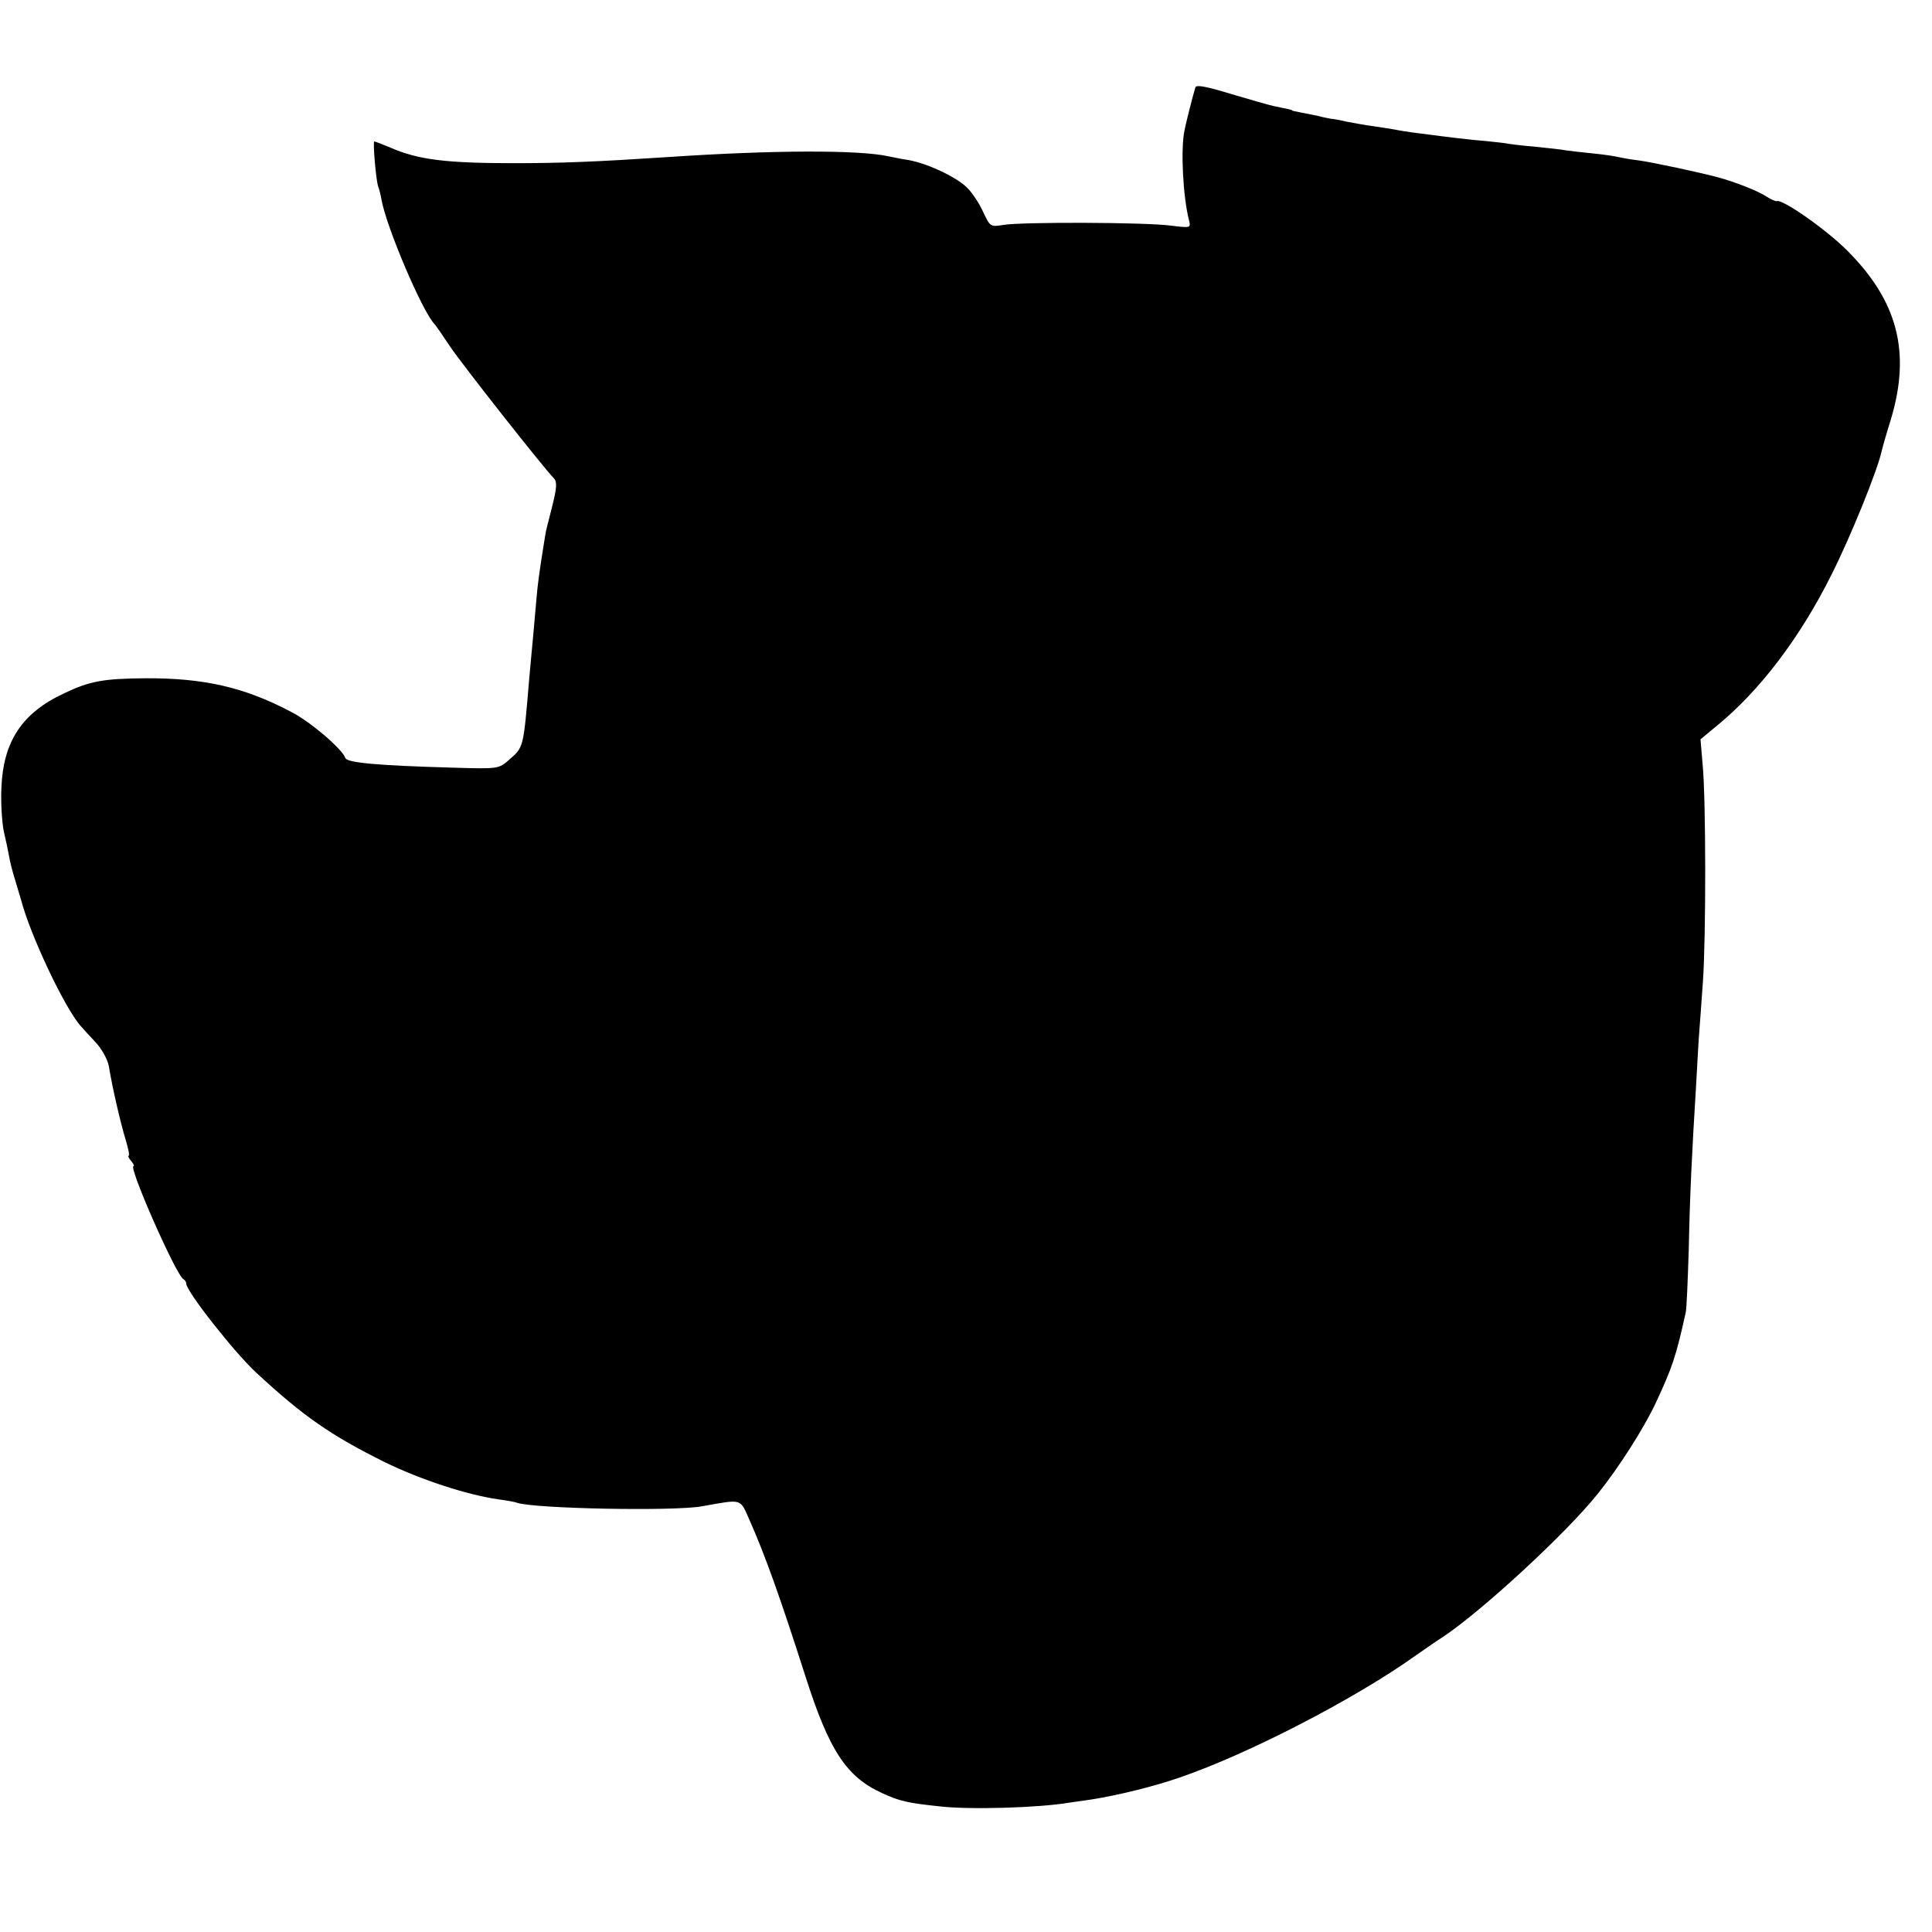
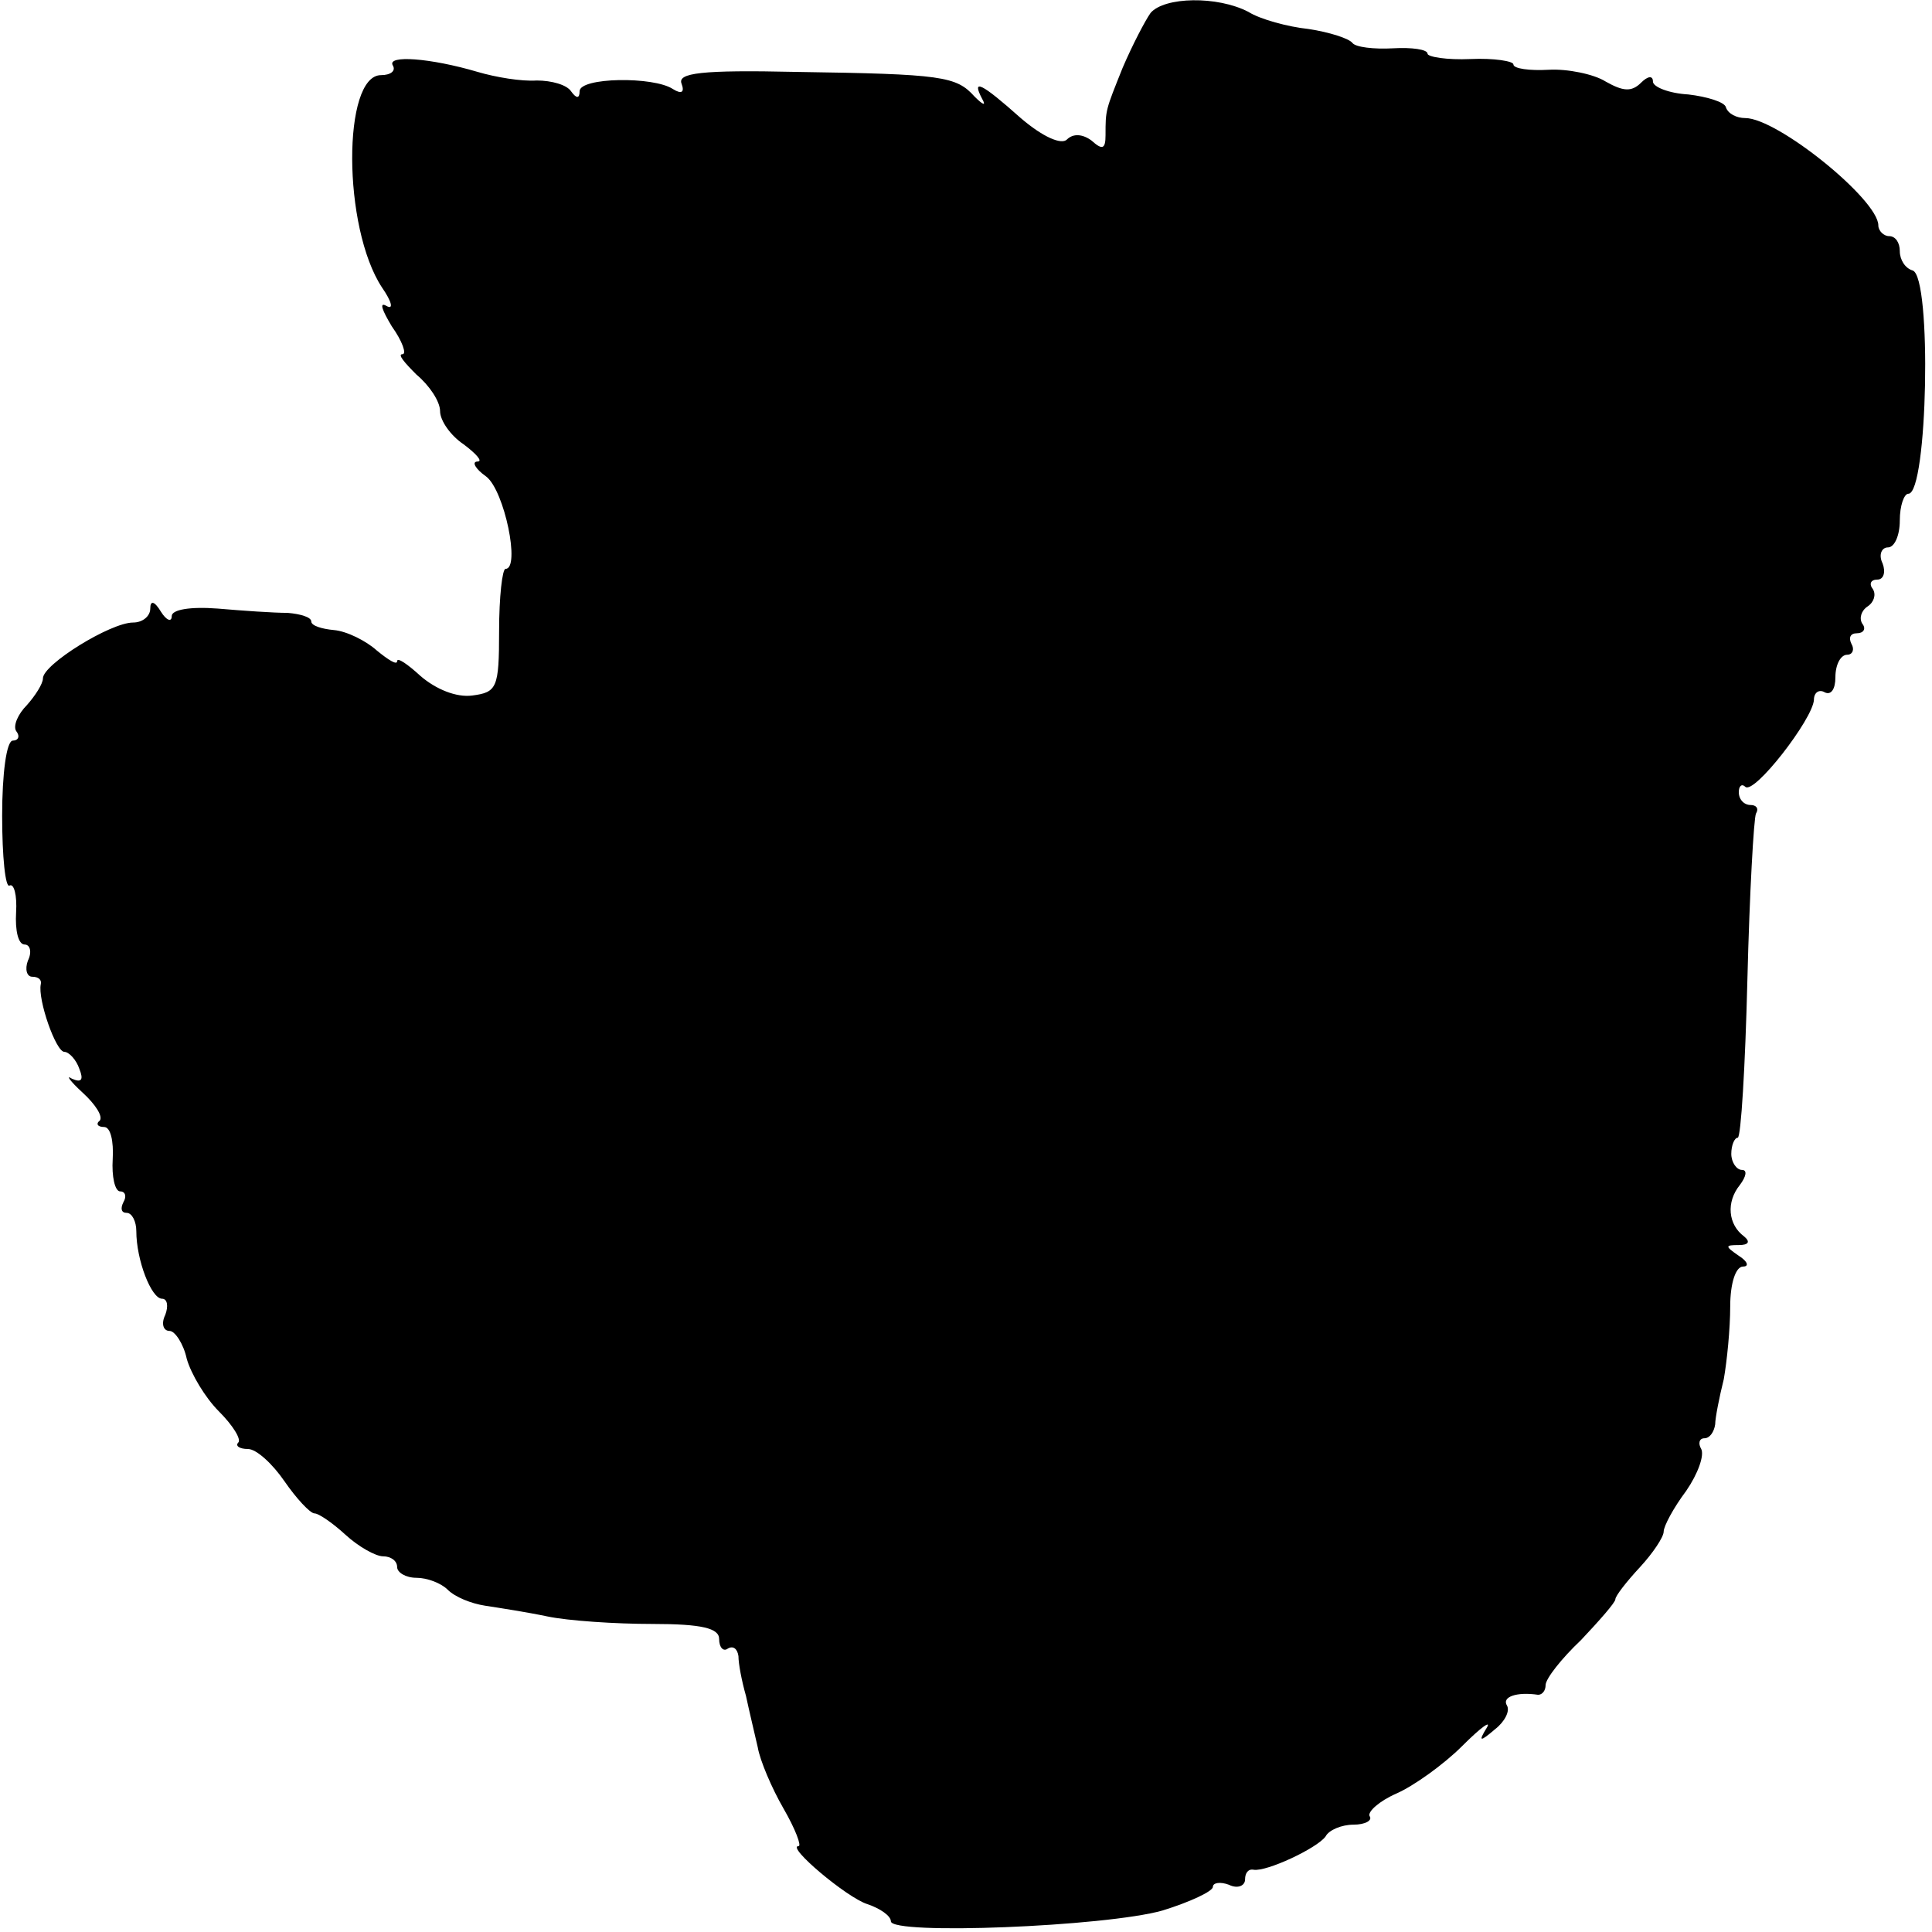
- <svg xmlns="http://www.w3.org/2000/svg" version="1.0" width="560pt" height="560pt" viewBox="0 0 560 560" preserveAspectRatio="xMidYMid meet">
-   <g transform="translate(0,560) scale(0.1,-0.1)" fill="#000000" stroke="none">
-     <path d="M3465 5347 c-6 -19 -27 -100 -32 -127 -11 -54 -4 -189 13 -257 6 -24 6 -24 -52 -17 -73 10 -436 11 -486 2 -37 -6 -38 -5 -57 35 -10 23 -30 54 -44 69 -27 31 -114 73 -173 84 -22 3 -48 9 -59 11 -87 19 -337 18 -635 -2 -213 -14 -314 -18 -450 -18 -197 0 -278 10 -358 45 -24 10 -45 18 -47 18 -5 0 5 -113 11 -130 3 -8 8 -26 10 -40 15 -81 119 -325 154 -360 3 -3 23 -32 45 -65 35 -52 268 -348 301 -382 9 -10 8 -28 -6 -83 -10 -39 -19 -74 -19 -78 -1 -4 -3 -20 -6 -37 -11 -69 -17 -112 -20 -150 -2 -22 -6 -68 -9 -102 -3 -35 -9 -93 -12 -130 -17 -203 -16 -198 -58 -235 -31 -27 -31 -27 -166 -23 -213 6 -305 14 -309 28 -9 26 -100 104 -156 133 -136 72 -254 99 -425 98 -120 -1 -160 -8 -235 -44 -122 -57 -176 -140 -181 -275 -2 -44 2 -100 7 -125 6 -25 12 -54 14 -65 4 -24 10 -48 24 -93 5 -18 11 -36 12 -40 26 -101 127 -315 173 -366 6 -7 25 -28 43 -47 18 -19 34 -49 38 -67 11 -67 35 -169 49 -215 8 -26 12 -47 9 -47 -3 0 0 -7 7 -15 7 -8 10 -15 7 -15 -16 0 125 -320 145 -328 4 -2 8 -8 8 -13 0 -22 140 -200 203 -258 137 -127 217 -182 372 -259 102 -50 238 -95 330 -108 22 -3 47 -7 54 -10 51 -17 455 -25 536 -10 119 21 109 24 138 -41 45 -102 87 -219 162 -453 68 -213 118 -290 221 -337 52 -24 74 -29 169 -39 87 -10 287 -4 375 11 14 2 42 6 63 9 76 12 183 38 257 64 196 67 506 227 680 351 25 17 61 43 82 56 113 75 358 301 449 415 62 77 135 192 169 265 47 101 58 133 86 260 3 11 6 94 9 185 3 152 9 277 21 470 2 41 6 104 8 140 3 36 8 110 12 165 9 124 9 535 -1 631 l-6 71 47 39 c124 101 242 256 333 439 56 111 133 302 145 357 3 13 15 55 27 93 58 194 20 342 -127 489 -61 61 -188 150 -204 143 -3 -1 -17 5 -31 14 -22 15 -91 42 -139 55 -52 14 -192 44 -230 49 -25 3 -52 8 -60 10 -8 2 -40 7 -70 10 -30 3 -66 7 -80 9 -14 3 -56 7 -93 11 -37 3 -76 8 -85 10 -9 1 -48 6 -87 9 -38 4 -81 9 -95 11 -14 2 -45 6 -70 9 -25 3 -56 8 -70 11 -13 2 -42 7 -65 10 -22 3 -53 9 -70 12 -16 4 -34 7 -40 8 -5 0 -26 4 -45 9 -19 4 -44 9 -55 11 -11 2 -20 4 -20 5 0 2 -8 3 -55 13 -14 3 -69 19 -123 35 -69 21 -99 27 -102 19z" />
+ <svg xmlns="http://www.w3.org/2000/svg" version="1.0" width="180pt" height="180pt" viewBox="0 0 180 180" preserveAspectRatio="xMidYMid meet">
+   <g transform="translate(0,180) scale(0.1,-0.1)" fill="#000000" stroke="none">
+     <path d="M1072 1788 c-5 -7 -17 -30 -26 -51 -16 -40 -16 -39 -16 -63 0 -13 -3 -14 -13 -5 -8 6 -17 7 -23 1 -5 -5 -22 2 -43 20 -37 33 -46 37 -36 18 4 -7 1 -6 -7 2 -17 19 -30 21 -166 23 -89 2 -111 -1 -107 -11 3 -8 0 -10 -8 -5 -18 12 -87 11 -87 -2 0 -7 -3 -7 -8 0 -4 6 -18 10 -32 10 -14 -1 -38 3 -55 8 -44 13 -85 16 -79 6 3 -5 -2 -9 -11 -9 -36 0 -36 -142 1 -198 9 -13 11 -21 4 -17 -7 4 -4 -4 5 -19 10 -14 14 -26 10 -26 -5 0 2 -8 13 -19 12 -10 22 -25 22 -34 0 -9 10 -23 22 -31 12 -9 18 -16 13 -16 -6 0 -2 -7 8 -14 17 -13 32 -86 18 -86 -3 0 -6 -26 -6 -58 0 -53 -2 -57 -25 -60 -15 -2 -34 6 -48 18 -12 11 -22 18 -22 14 0 -4 -8 1 -19 10 -10 9 -28 18 -40 19 -11 1 -21 4 -21 8 0 4 -10 7 -22 8 -13 0 -42 2 -65 4 -26 2 -43 -1 -43 -7 0 -6 -5 -4 -10 4 -6 10 -10 11 -10 3 0 -7 -7 -13 -16 -13 -21 0 -84 -39 -84 -52 0 -5 -7 -16 -15 -25 -8 -8 -13 -19 -10 -24 4 -5 2 -9 -3 -9 -6 0 -10 -31 -10 -70 0 -38 3 -68 7 -65 4 2 7 -9 6 -25 -1 -17 2 -30 8 -30 5 0 7 -7 3 -15 -3 -8 -1 -15 4 -15 6 0 9 -3 8 -7 -3 -14 14 -63 22 -63 4 0 11 -7 14 -16 4 -10 2 -13 -7 -9 -6 4 -2 -2 10 -13 12 -11 19 -22 16 -26 -4 -3 -2 -6 4 -6 6 0 9 -13 8 -30 -1 -16 2 -30 7 -30 5 0 6 -5 3 -10 -3 -6 -2 -10 3 -10 5 0 9 -8 9 -17 0 -27 14 -63 24 -63 5 0 6 -7 3 -15 -4 -8 -2 -15 4 -15 5 0 13 -12 16 -26 4 -14 17 -36 30 -49 13 -13 21 -26 18 -29 -3 -3 1 -6 9 -6 8 0 23 -14 34 -30 11 -16 24 -30 28 -30 4 0 17 -9 29 -20 12 -11 28 -20 35 -20 7 0 13 -4 13 -10 0 -5 8 -10 18 -10 10 0 23 -5 29 -11 7 -7 22 -13 35 -15 13 -2 39 -6 58 -10 19 -4 63 -7 98 -7 46 0 62 -4 62 -14 0 -8 4 -12 8 -9 5 3 9 0 10 -7 0 -7 3 -23 7 -37 3 -14 8 -35 11 -48 2 -12 13 -38 24 -57 11 -19 17 -35 14 -35 -12 0 45 -48 64 -54 12 -4 22 -11 22 -16 0 -13 200 -5 253 10 26 8 47 18 47 22 0 4 7 5 15 2 8 -4 15 -1 15 5 0 6 3 10 8 9 12 -2 59 20 67 31 3 6 15 11 26 11 11 0 18 4 15 8 -2 4 9 14 25 21 16 7 44 27 61 44 18 18 28 25 23 17 -8 -13 -6 -13 8 -1 9 7 14 17 11 22 -5 8 9 13 29 10 4 0 7 4 7 9 0 6 15 25 33 42 17 18 32 35 32 38 0 3 10 16 23 30 12 13 22 28 22 33 0 5 9 22 21 38 11 16 17 33 14 39 -3 5 -2 10 3 10 5 0 9 6 10 13 0 6 4 26 8 42 3 17 6 47 6 68 0 21 5 37 12 37 6 0 4 5 -4 10 -13 9 -13 10 0 10 9 0 11 3 5 8 -15 11 -17 32 -4 48 6 8 7 14 2 14 -5 0 -10 7 -10 15 0 8 3 15 6 15 3 0 7 66 9 147 2 81 6 151 8 155 3 5 0 8 -5 8 -6 0 -11 5 -11 12 0 6 3 8 6 5 8 -8 63 63 64 81 0 7 5 10 10 7 6 -3 10 3 10 14 0 12 5 21 11 21 5 0 7 5 4 10 -3 6 -1 10 5 10 6 0 9 4 5 9 -3 5 -1 12 5 16 6 4 8 11 5 16 -4 5 -2 9 4 9 6 0 8 7 5 15 -4 8 -1 15 5 15 6 0 11 11 11 25 0 14 4 25 8 25 18 0 22 202 4 208 -7 2 -12 10 -12 18 0 8 -4 14 -10 14 -5 0 -10 5 -10 10 0 24 -94 100 -124 100 -8 0 -16 4 -18 10 -1 5 -18 10 -35 12 -18 1 -33 7 -33 12 0 6 -5 5 -11 -1 -9 -9 -17 -8 -33 1 -11 7 -36 12 -53 11 -18 -1 -33 1 -33 5 0 3 -18 6 -40 5 -22 -1 -40 2 -40 5 0 4 -15 6 -32 5 -18 -1 -35 1 -38 5 -3 4 -21 10 -41 13 -19 2 -45 9 -56 16 -29 15 -78 14 -91 -1z" />
  </g>
</svg>
